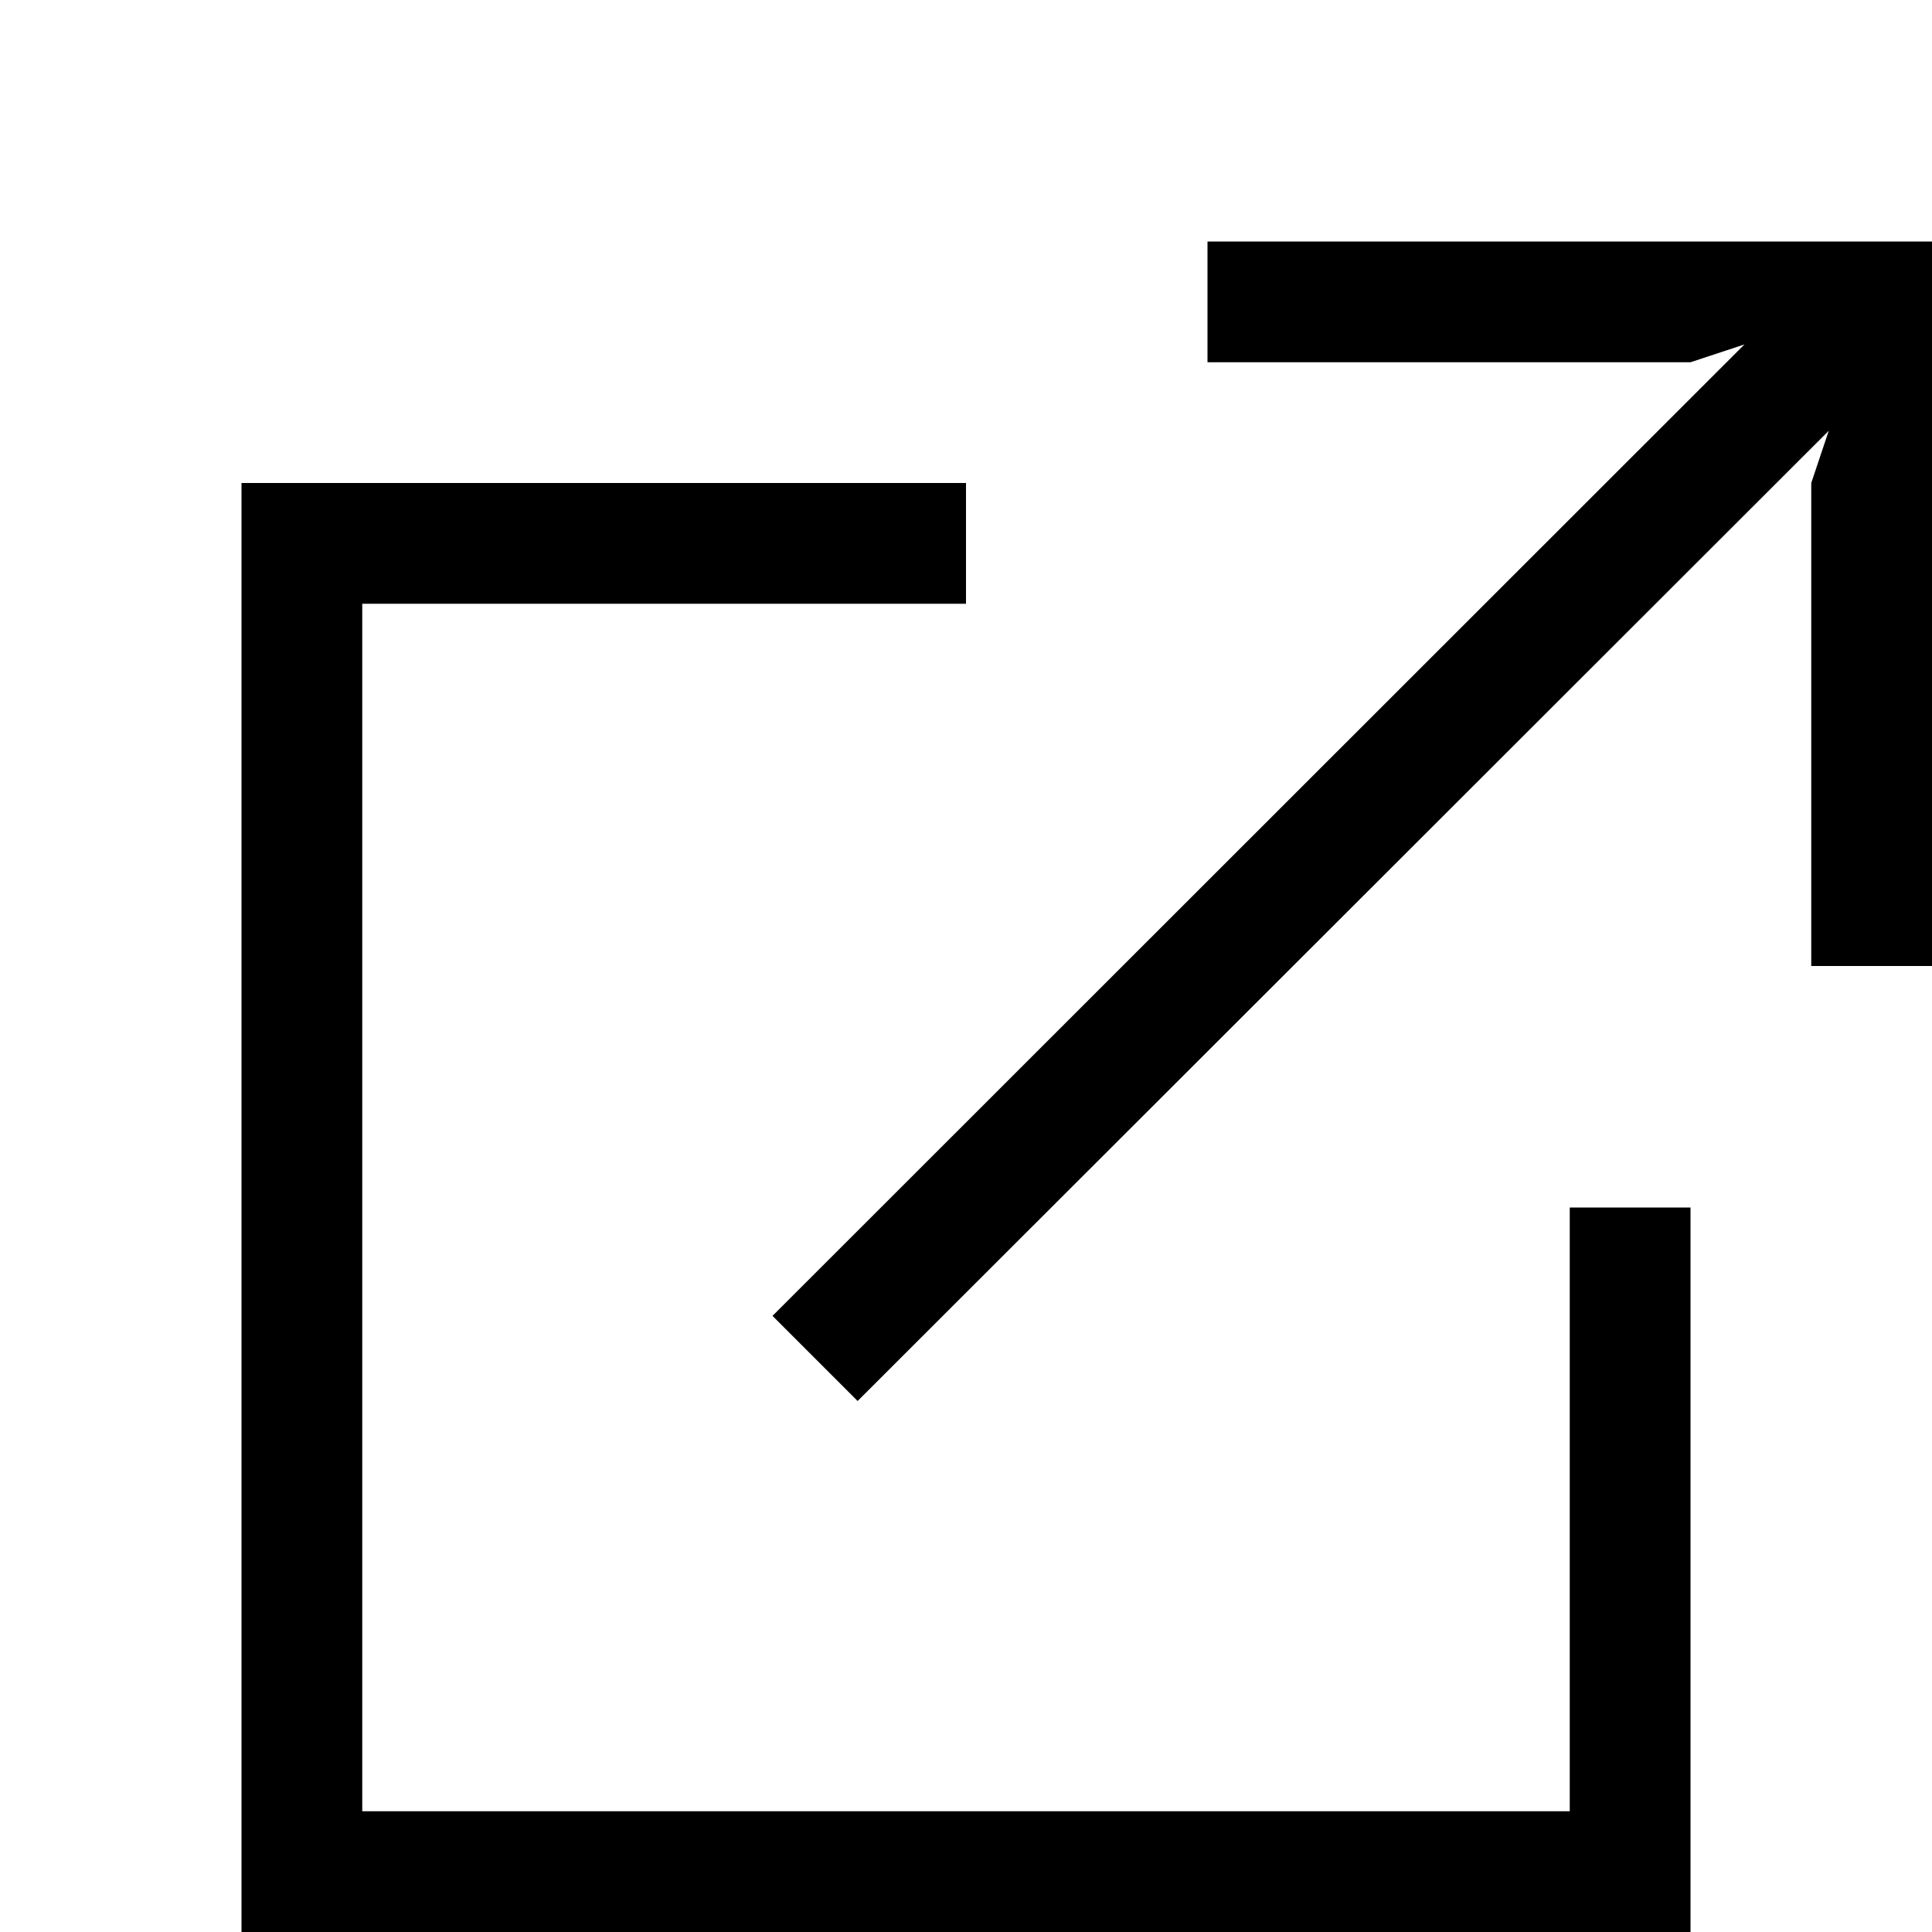
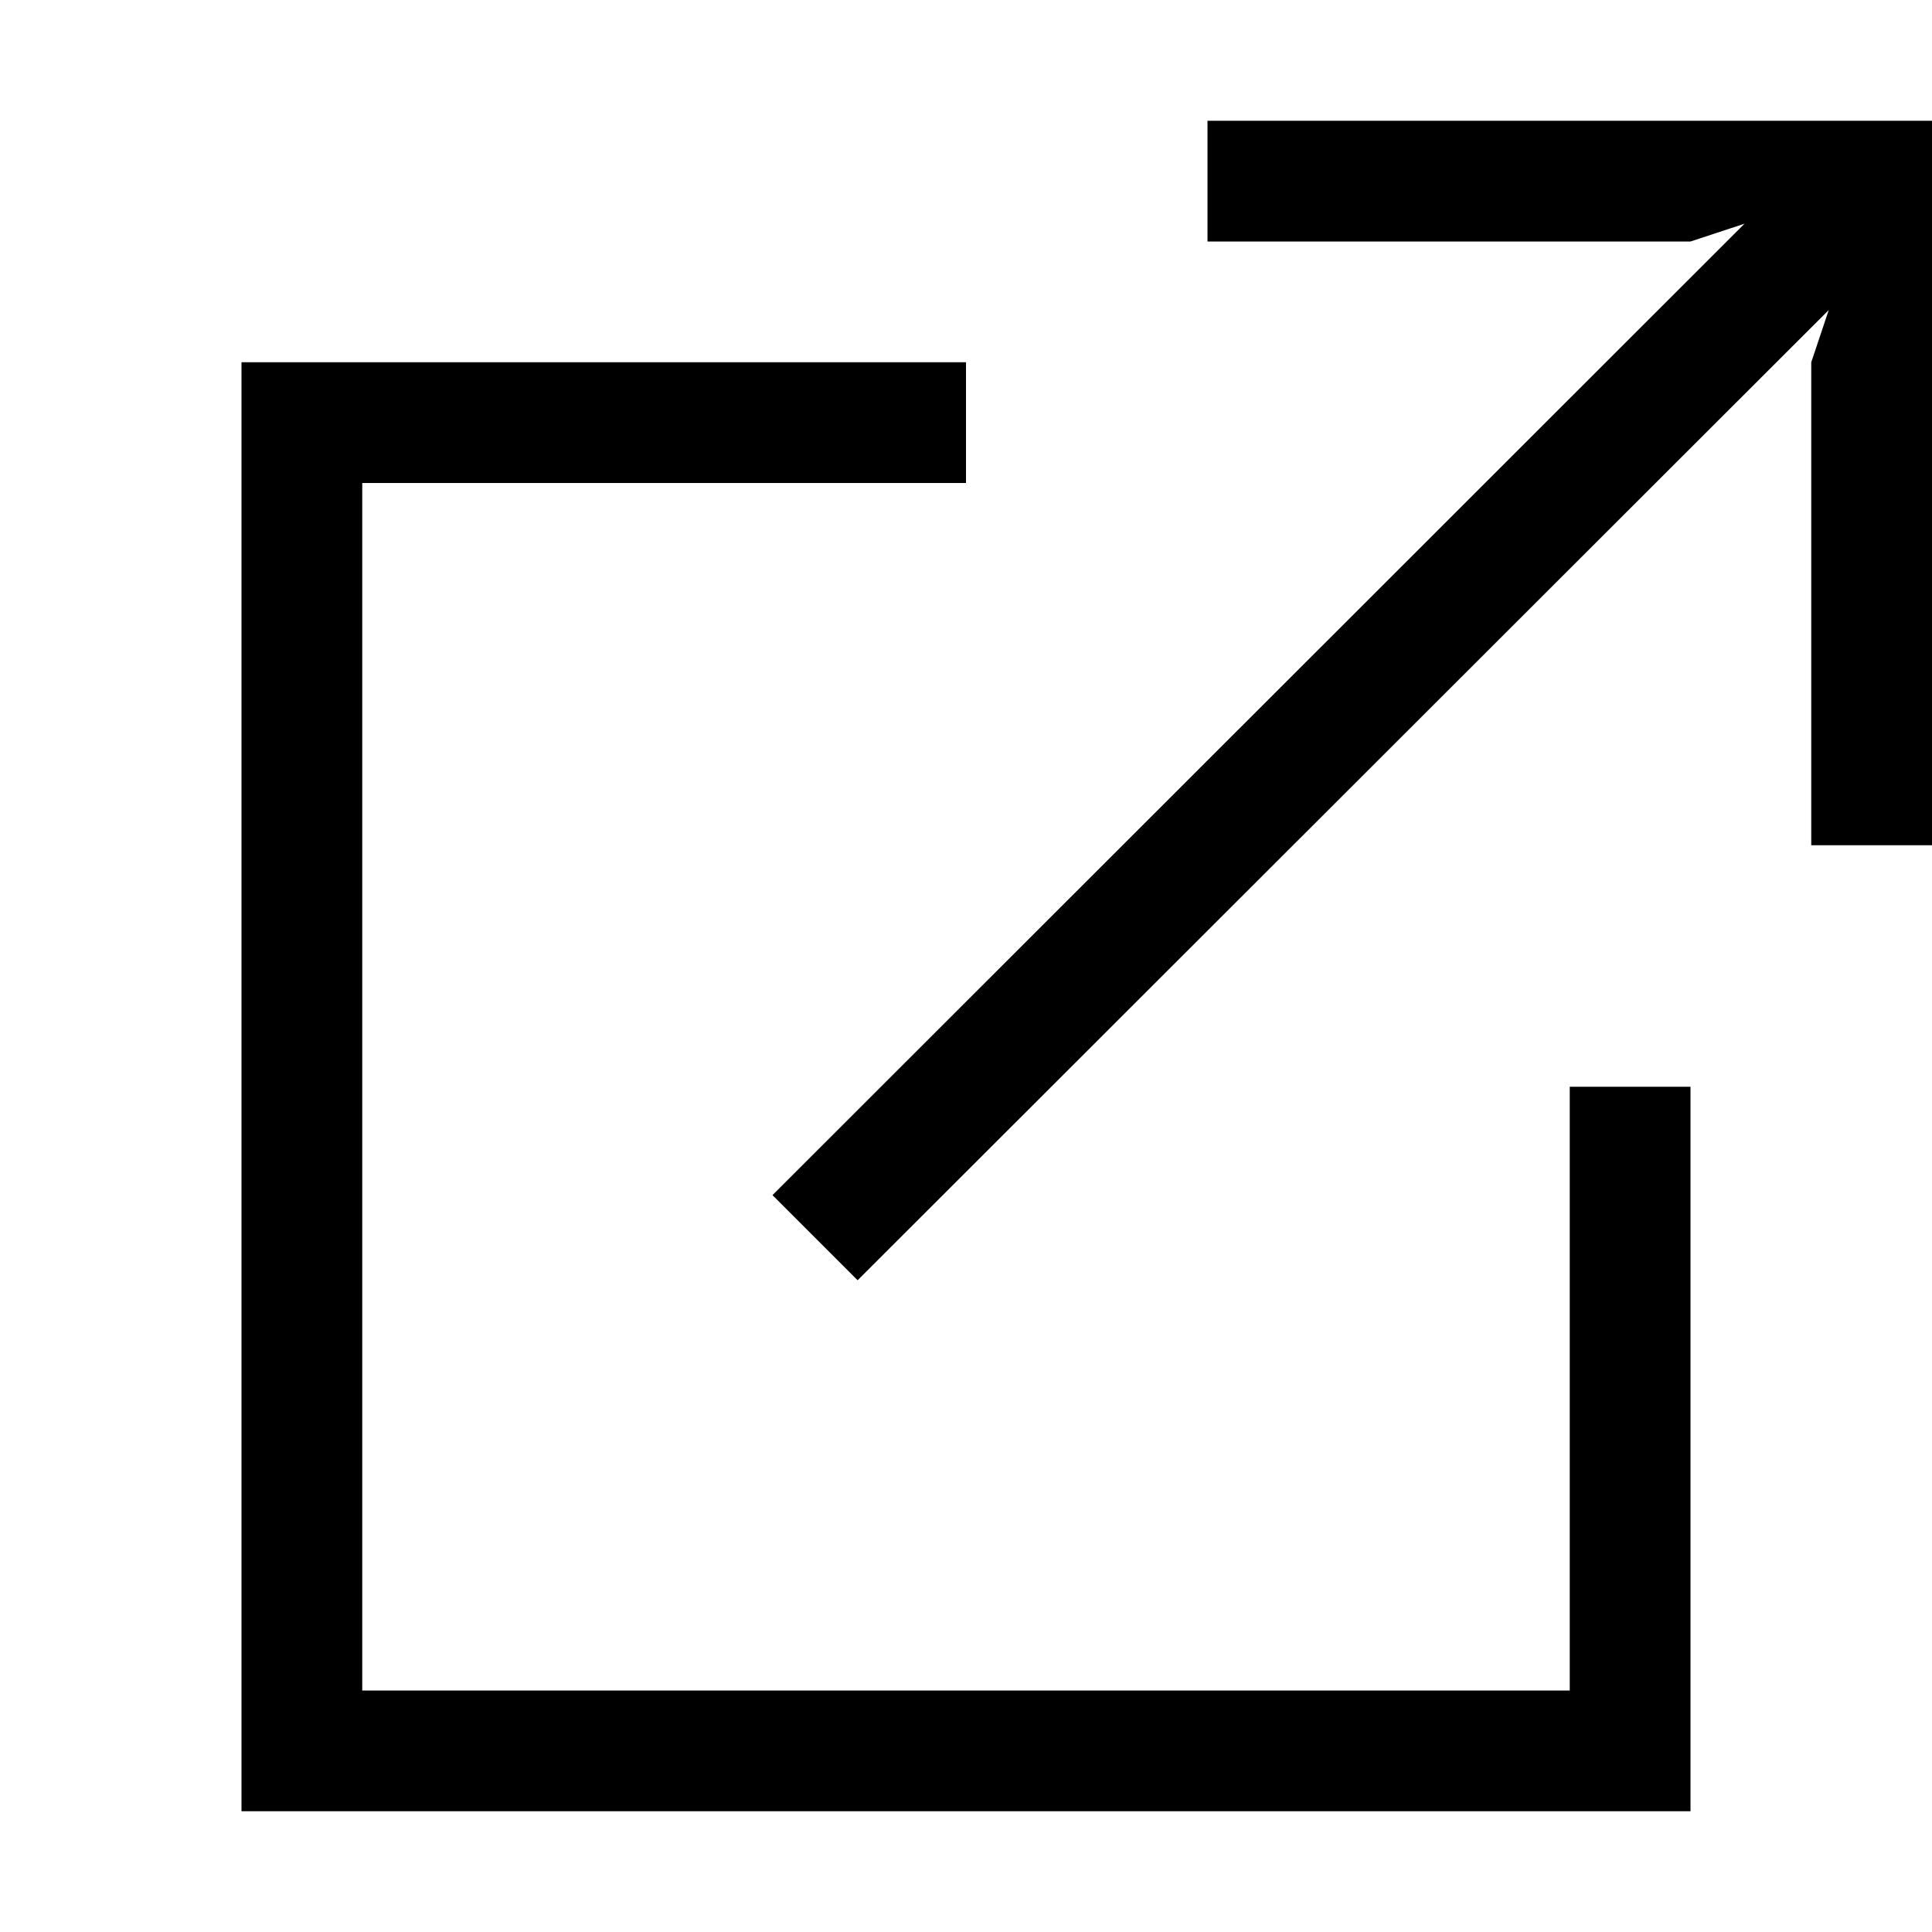
<svg xmlns="http://www.w3.org/2000/svg" width="64px" height="64px" viewBox="0 0 64 64" version="1.1">
-   <path d="M32,16 L32,20 L12,20 L12,60 L52,60 L52,40 L56,40 L56,64 L8,64 L8,16 L32,16 Z M64,8 L64,32 L60,32 L60,16 L60.58,14.27 L28.41,46.41 L25.59,43.59 L57.787,11.41 L56,12 L40,12 L40,8 L64,8 Z" fill="#000000" />
+   <path d="M32,12 L32,16 L12,16 L12,56 L52,56 L52,36 L56,36 L56,60 L8,60 L8,12 L32,12 Z M64,4 L64,28 L60,28 L60,12 L60.58,10.27 L28.41,42.41 L25.59,39.59 L57.79,7.41 L56,8 L40,8 L40,4 L64,4 Z" fill="#000000" />
</svg>
